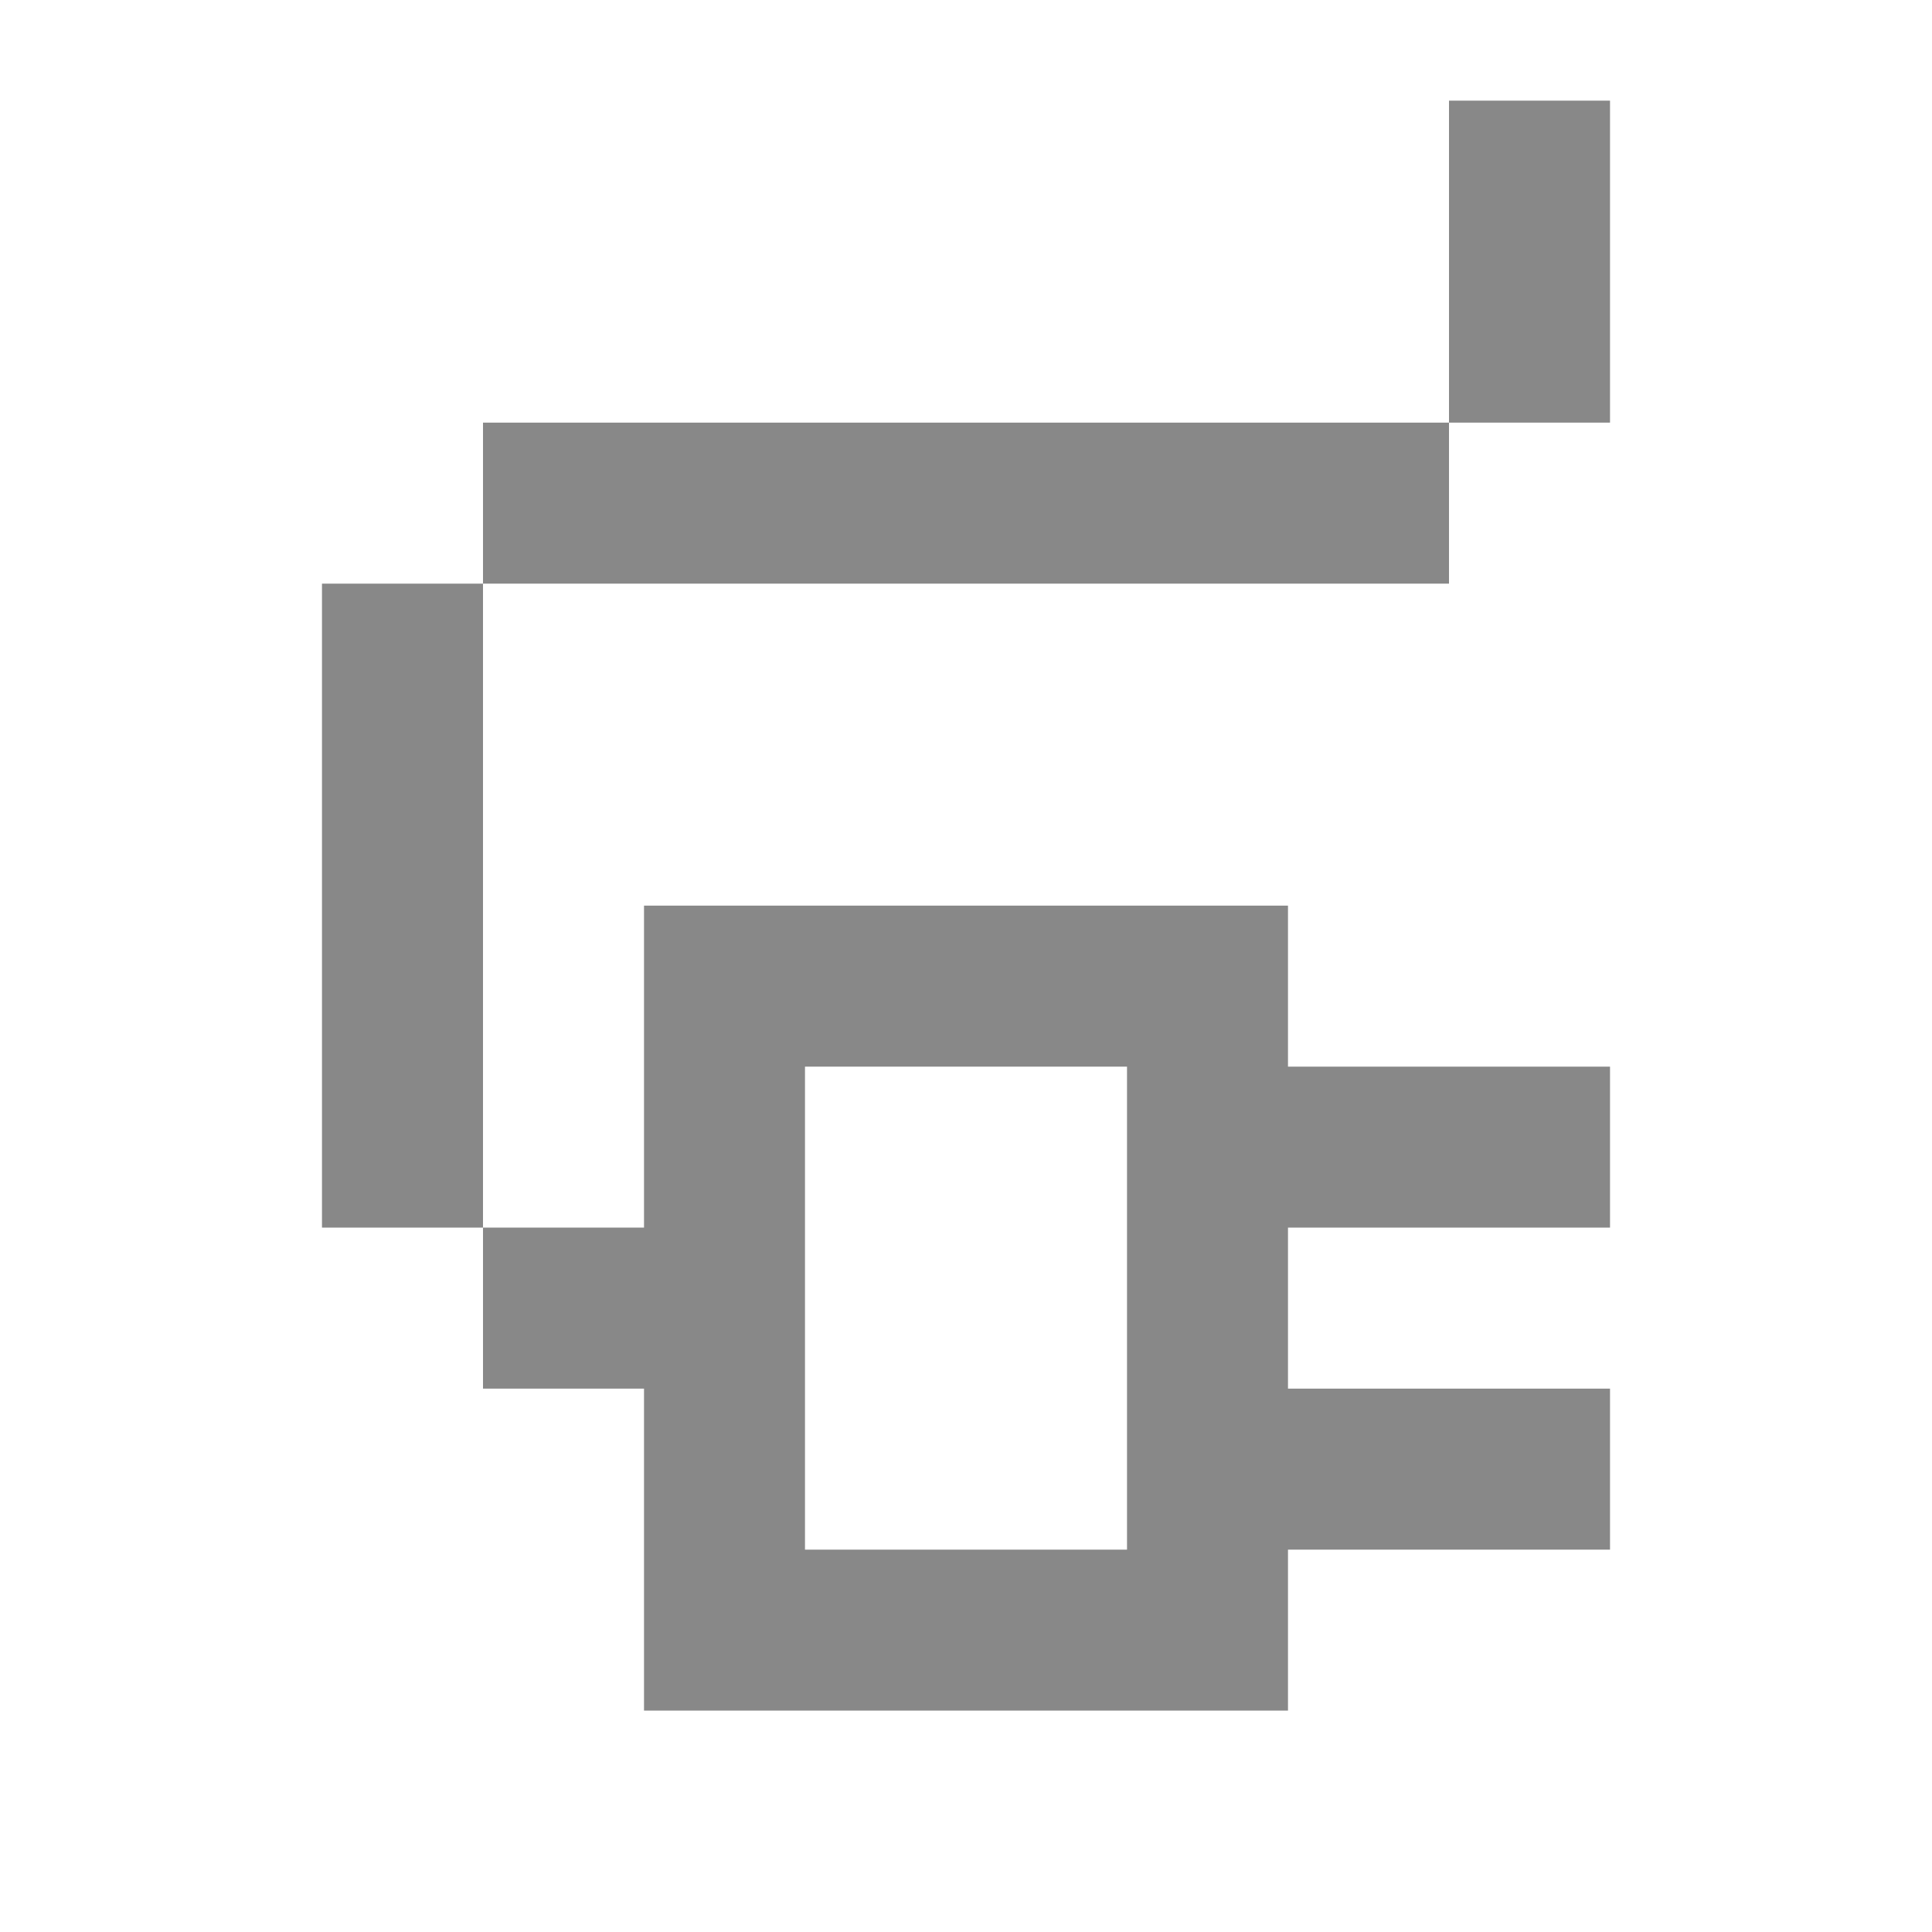
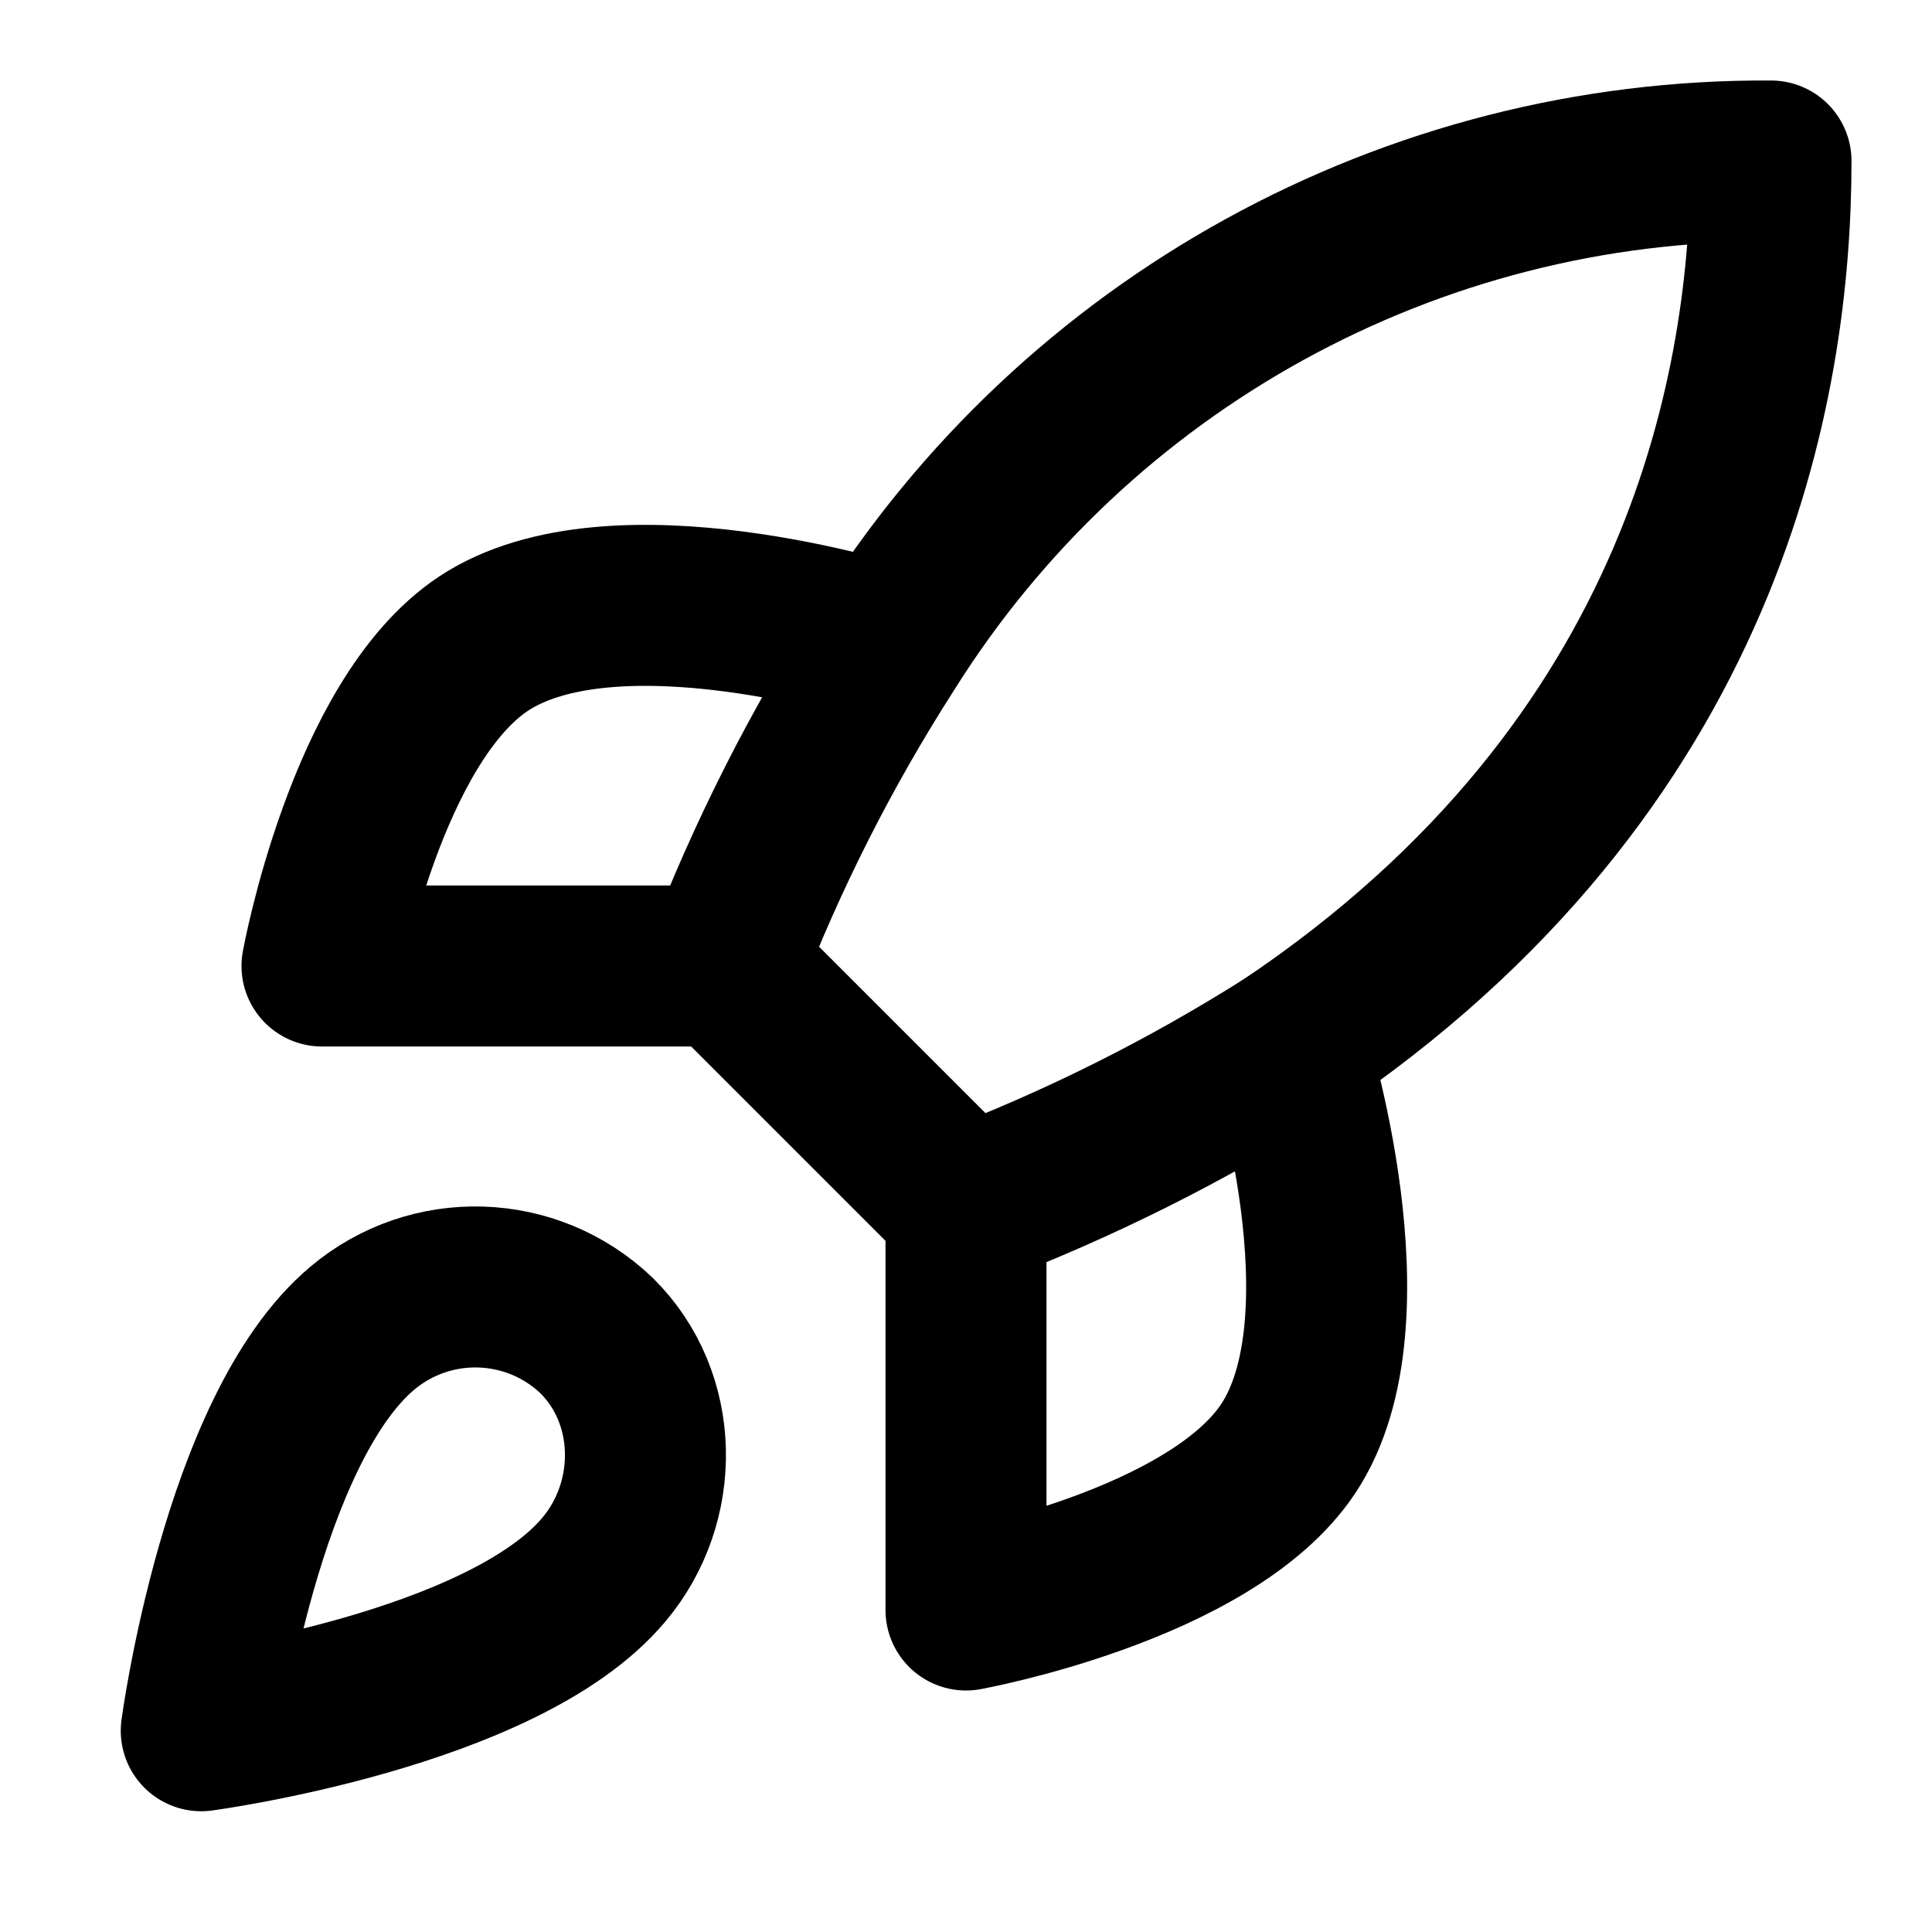
- <svg xmlns="http://www.w3.org/2000/svg" width="32" height="32" viewBox="0 0 32 32" fill="none">
-   <path d="M26.667 1.667H24V7H8V9.667H5.333V20.333H8V23H10.667V28.333H21.333V25.667H26.667V23H21.333V20.333H26.667V17.667H21.333V15H10.667V20.333H8V9.667H24V7H26.667V1.667ZM18.667 25.667H13.333V17.667H18.667V25.667Z" fill="#888888" />
+ <svg xmlns="http://www.w3.org/2000/svg" viewBox="0 0 24 24" fill="none" stroke="currentColor" stroke-width="2" stroke-linecap="round" stroke-linejoin="round">
+   <path d="M4.5 16.5c-1.5 1.26-2 5-2 5s3.74-.5 5-2c.71-.84.7-2.13-.09-2.91a2.18 2.18 0 0 0-2.91-.09z" />
+   <path d="m12 15-3-3a22 22 0 0 1 2-3.95A12.88 12.88 0 0 1 22 2c0 2.72-.78 7.5-6 11a22.35 22.35 0 0 1-4 2z" />
+   <path d="M9 12H4s.55-3.03 2-4c1.62-1.08 5 0 5 0" />
+   <path d="M12 15v5s3.03-.55 4-2c1.08-1.62 0-5 0-5" />
</svg>
